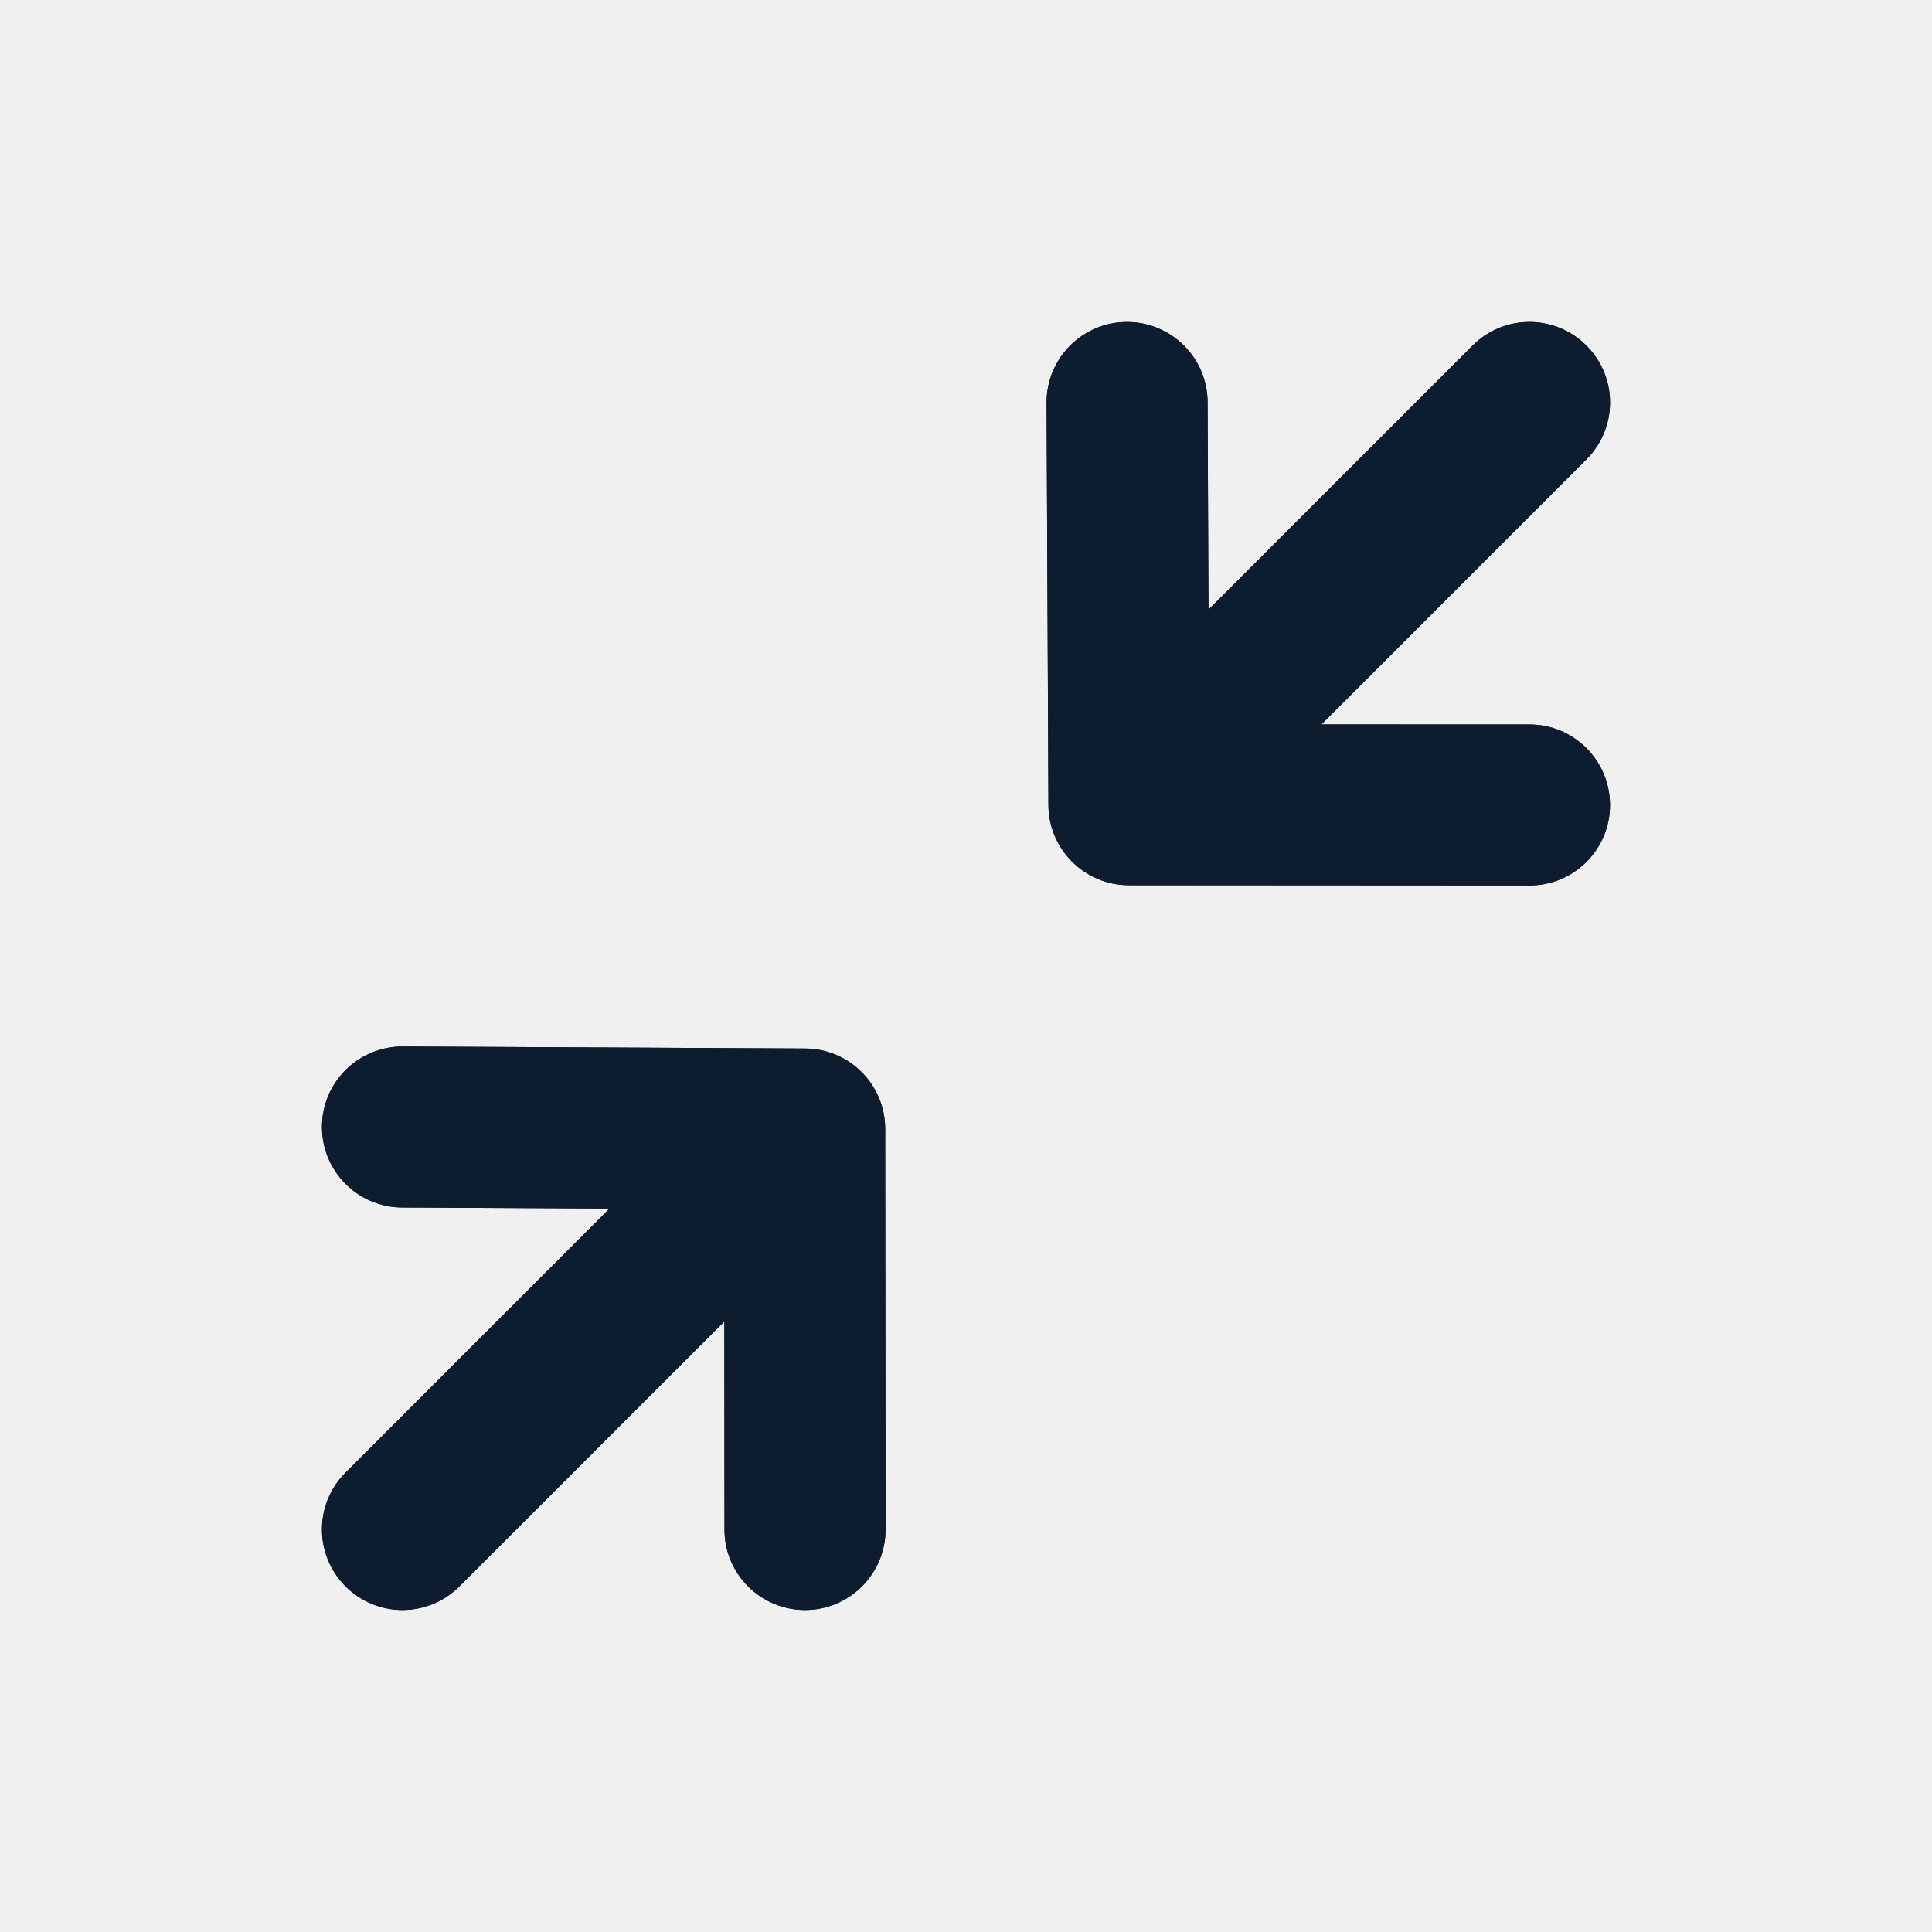
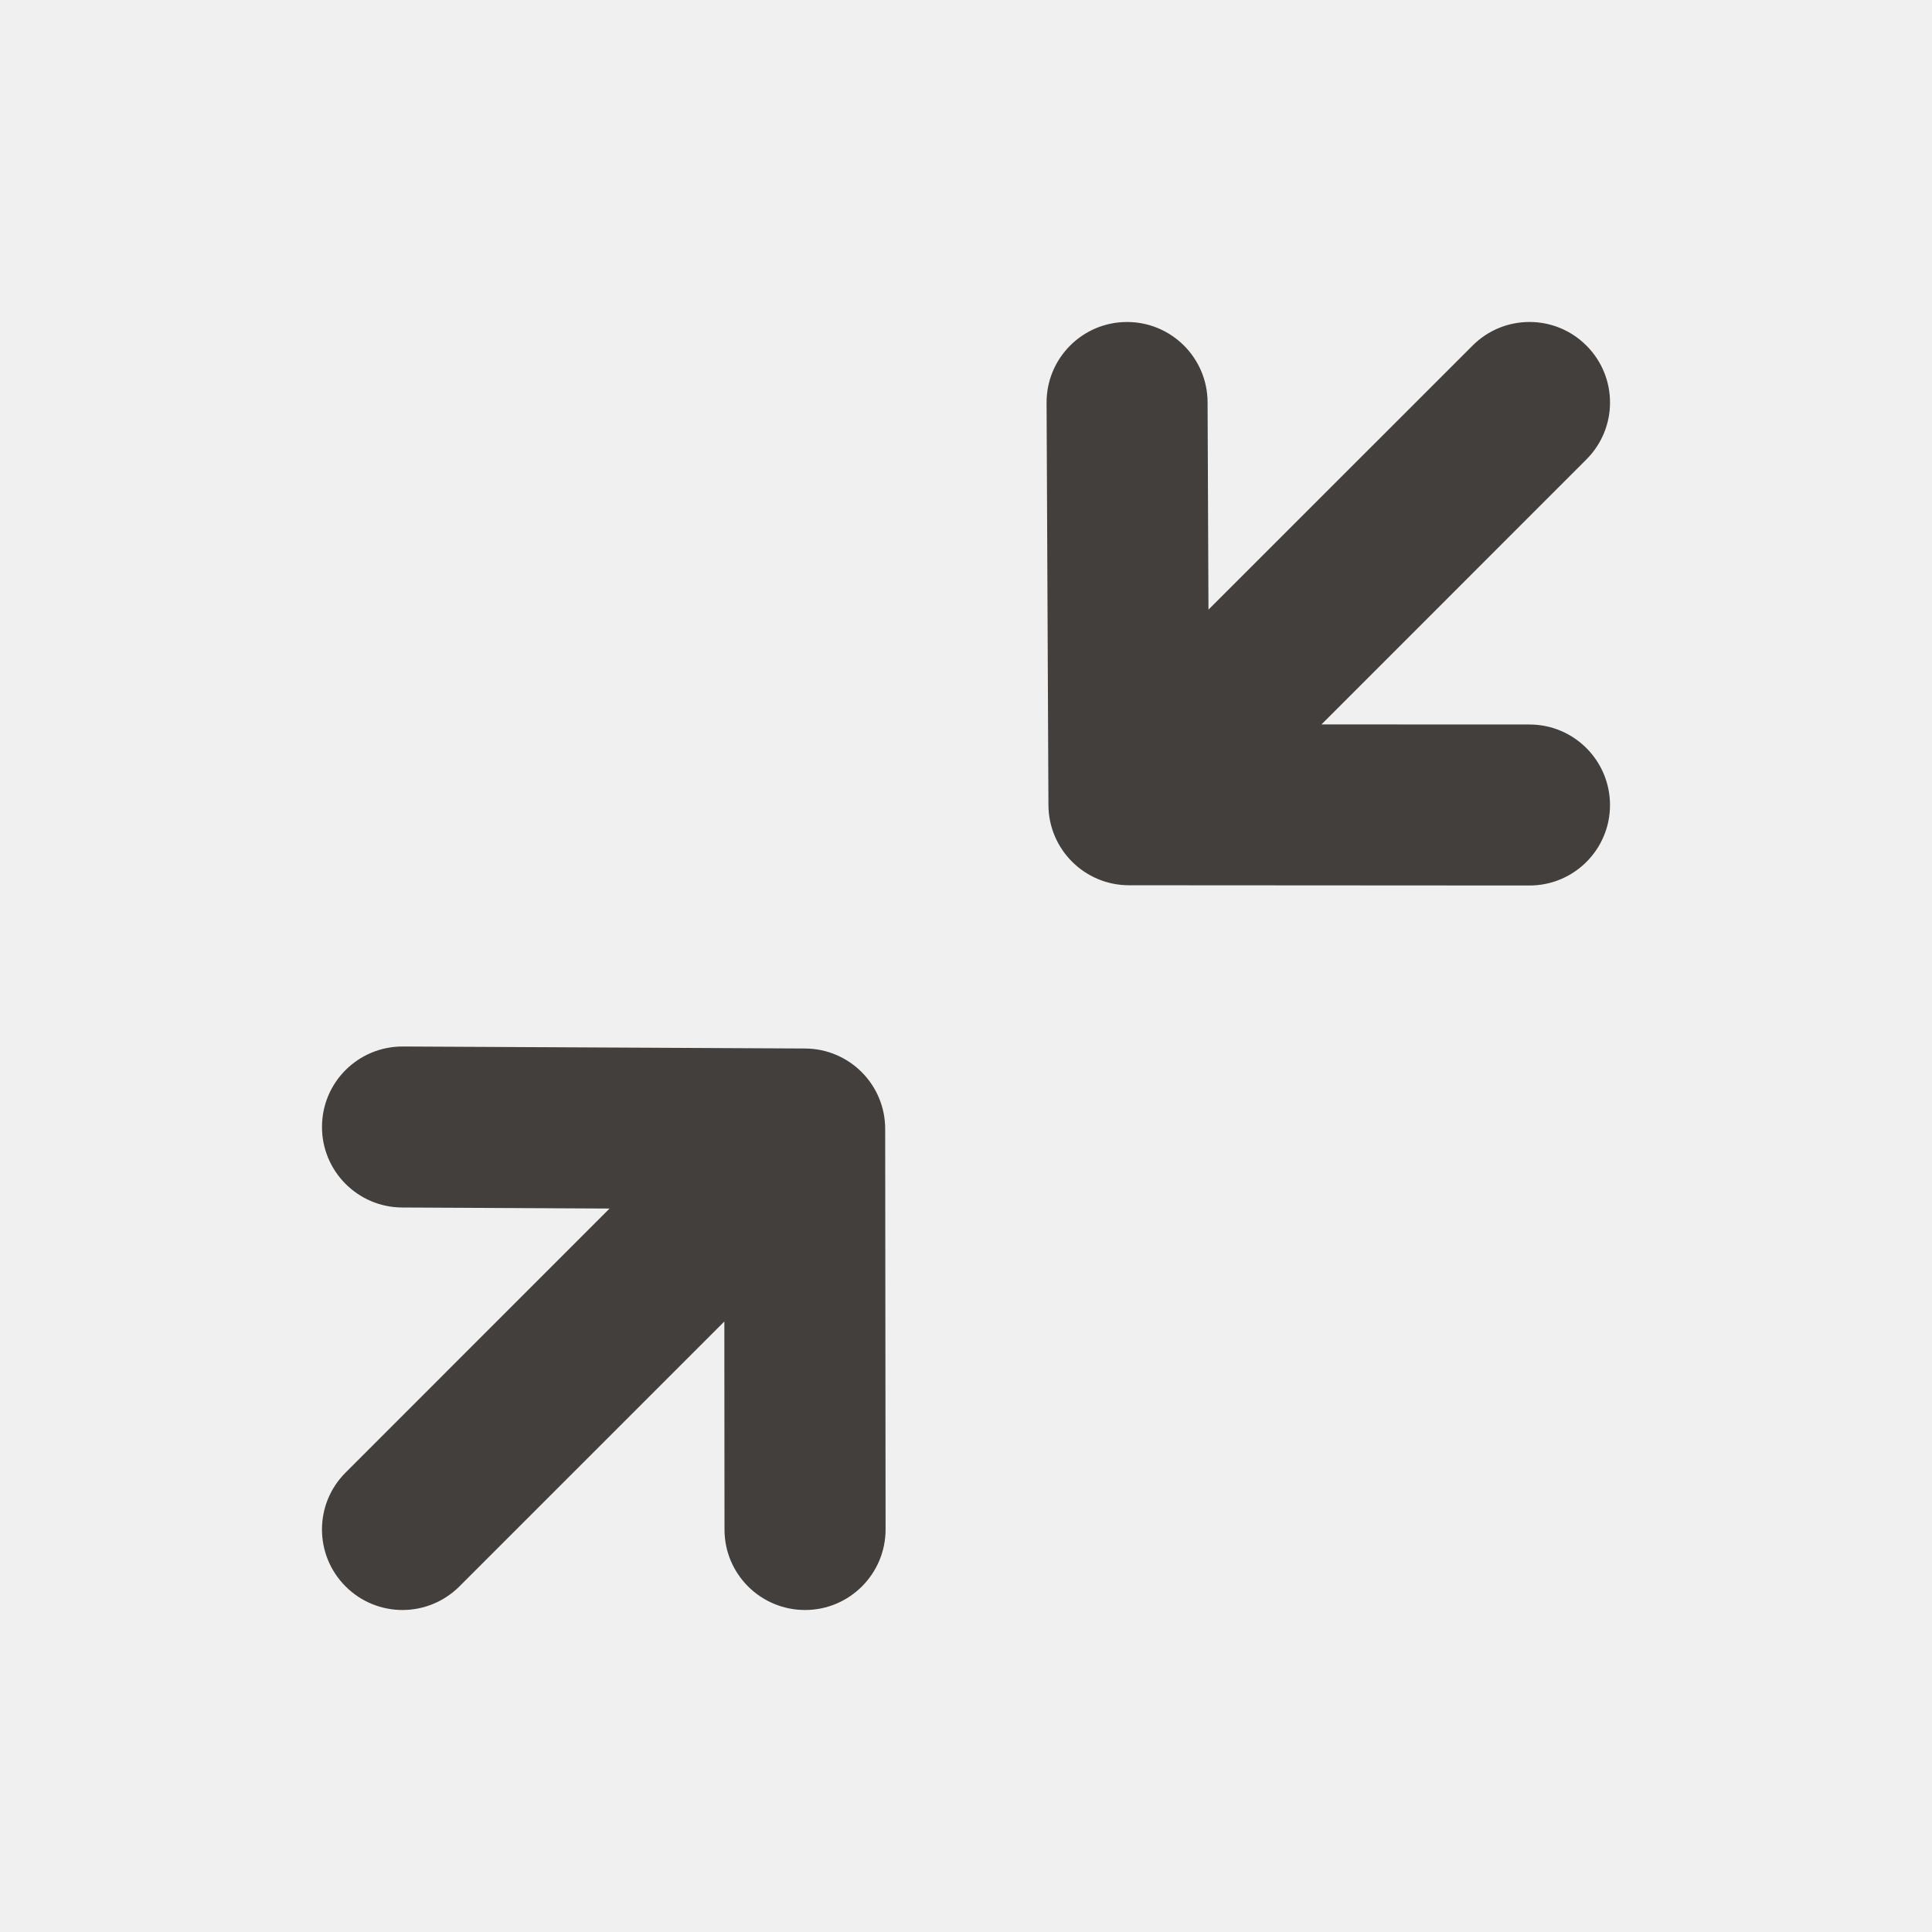
<svg xmlns="http://www.w3.org/2000/svg" width="24" height="24" viewBox="0 0 24 24" fill="none">
  <g id="Icon/Fill/collapse">
-     <path id="Mask" fill-rule="evenodd" clip-rule="evenodd" d="M16.416 8.999L19 9C19.552 9 20 9.448 20 10.001C20 10.553 19.552 11 19 11H19L14.024 10.997C13.475 10.997 13.027 10.552 13.024 10.002L13.001 5.005C12.998 4.453 13.443 4.003 13.995 4H14.001C14.55 4 14.998 4.444 15.001 4.995L15.012 7.573L18.293 4.293C18.683 3.902 19.317 3.902 19.707 4.293C20.098 4.684 20.098 5.316 19.707 5.707L16.416 8.999ZM5.004 13L10.002 13.025C10.552 13.028 10.996 13.474 10.996 14.024L11.001 18.999C11.001 19.551 10.553 20 10.001 20C9.447 20 9 19.552 9 19.001L8.998 16.416L5.707 19.707C5.511 19.902 5.255 20 5 20C4.744 20 4.488 19.902 4.293 19.707C3.902 19.316 3.902 18.683 4.293 18.293L7.572 15.013L4.995 15C4.442 14.997 3.997 14.546 4 13.995C4.002 13.444 4.45 13 5 13H5.004Z" fill="#231F20" />
-     <mask id="mask0" mask-type="alpha" maskUnits="userSpaceOnUse" x="4" y="3" width="17" height="18">
-       <path id="Mask_2" fill-rule="evenodd" clip-rule="evenodd" d="M16.416 8.999L19 9C19.552 9 20 9.448 20 10.001C20 10.553 19.552 11 19 11H19L14.024 10.997C13.475 10.997 13.027 10.552 13.024 10.002L13.001 5.005C12.998 4.453 13.443 4.003 13.995 4H14.001C14.55 4 14.998 4.444 15.001 4.995L15.012 7.573L18.293 4.293C18.683 3.902 19.317 3.902 19.707 4.293C20.098 4.684 20.098 5.316 19.707 5.707L16.416 8.999ZM5.004 13L10.002 13.025C10.552 13.028 10.996 13.474 10.996 14.024L11.001 18.999C11.001 19.551 10.553 20 10.001 20C9.447 20 9 19.552 9 19.001L8.998 16.416L5.707 19.707C5.511 19.902 5.255 20 5 20C4.744 20 4.488 19.902 4.293 19.707C3.902 19.316 3.902 18.683 4.293 18.293L7.572 15.013L4.995 15C4.442 14.997 3.997 14.546 4 13.995C4.002 13.444 4.45 13 5 13H5.004Z" fill="white" />
-     </mask>
-     <g mask="url(#mask0)">
-       <g id="ð¨ Color">
-         <rect id="Base" width="24" height="24" fill="#0D1C2E" />
-       </g>
-     </g>
+     <path id="Mask" fill-rule="evenodd" clip-rule="evenodd" d="M16.416 8.999L19 9C19.552 9 20 9.448 20 10.001C20 10.553 19.552 11 19 11H19L14.024 10.997C13.475 10.997 13.027 10.552 13.024 10.002L13.001 5.005C12.998 4.453 13.443 4.003 13.995 4H14.001C14.55 4 14.998 4.444 15.001 4.995L15.012 7.573L18.293 4.293C18.683 3.902 19.317 3.902 19.707 4.293C20.098 4.684 20.098 5.316 19.707 5.707L16.416 8.999ZM5.004 13L10.002 13.025C10.552 13.028 10.996 13.474 10.996 14.024L11.001 18.999C11.001 19.551 10.553 20 10.001 20C9.447 20 9 19.552 9 19.001L8.998 16.416L5.707 19.707C5.511 19.902 5.255 20 5 20C4.744 20 4.488 19.902 4.293 19.707C3.902 19.316 3.902 18.683 4.293 18.293L7.572 15.013L4.995 15C4.442 14.997 3.997 14.546 4 13.995C4.002 13.444 4.45 13 5 13H5.004Z" fill="#423F3D" />
  </g>
</svg>
